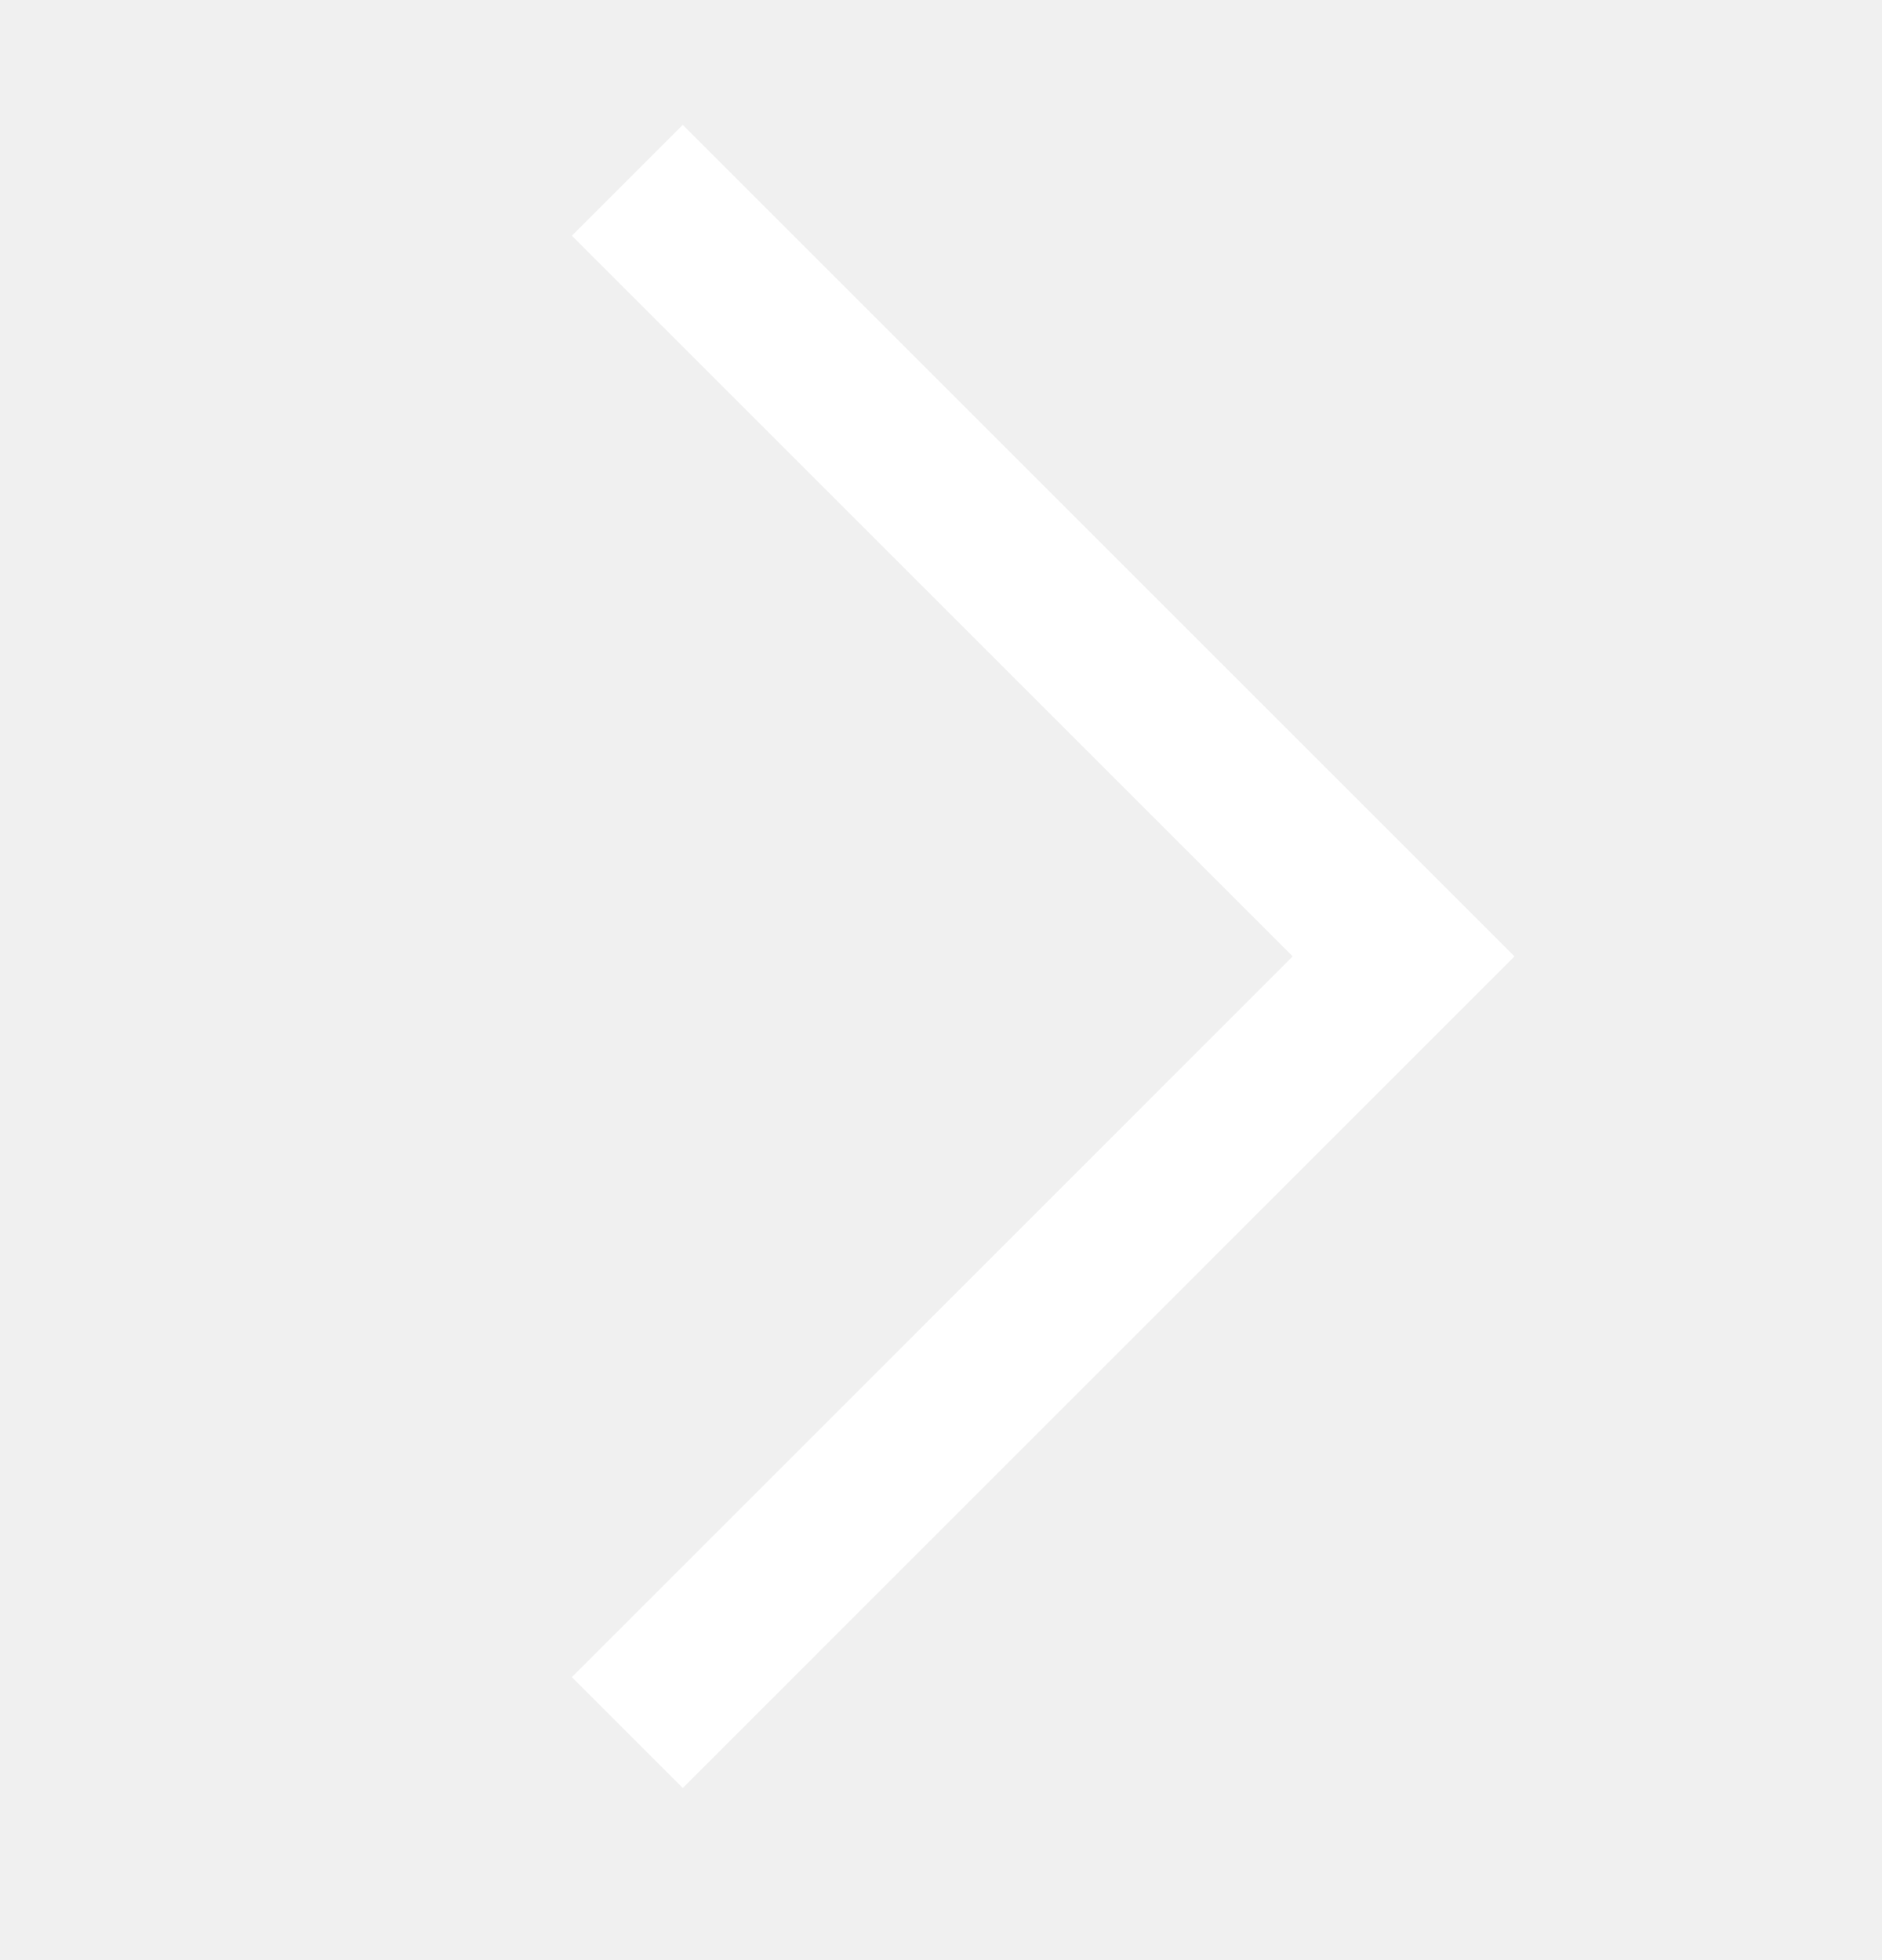
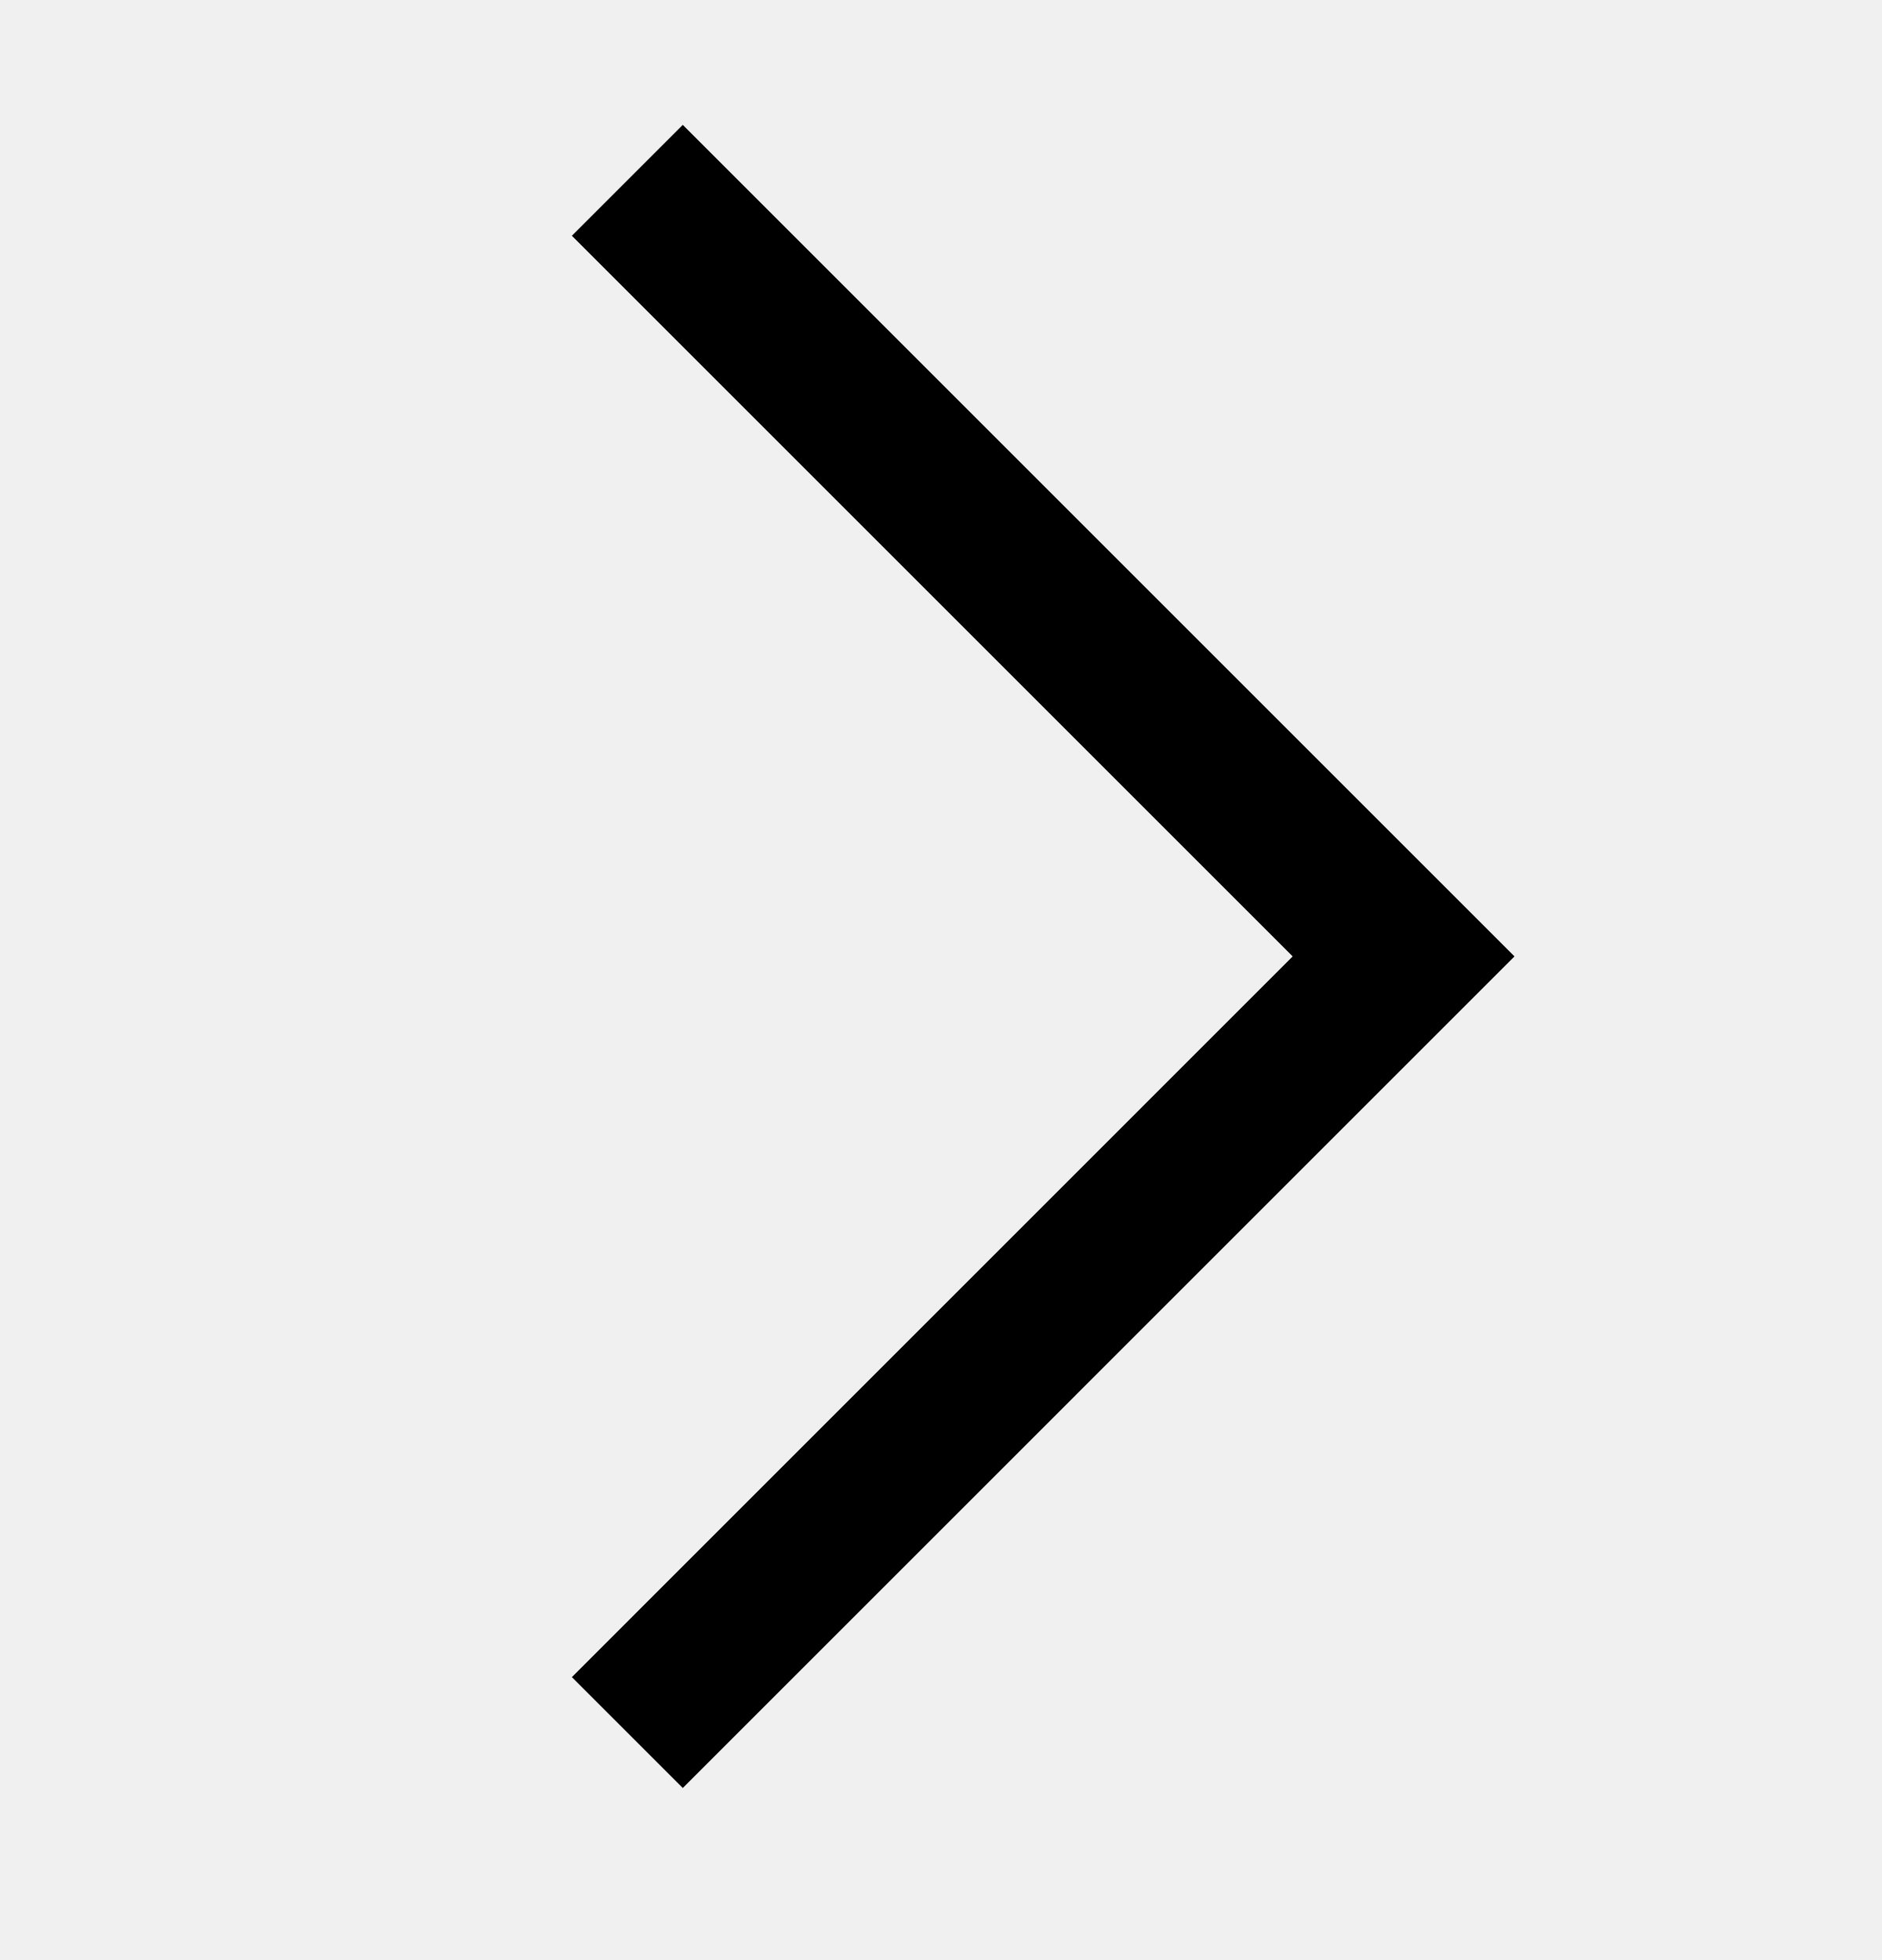
<svg xmlns="http://www.w3.org/2000/svg" width="24" height="25" viewBox="0 0 24 25" fill="none">
  <g clip-path="url(#clip0_272_818)">
-     <path d="M8 2.3L17.899 12.199L8 22.099" stroke="white" stroke-width="2" />
+     <path d="M8 2.3L17.899 12.199L8 22.099" stroke="currentColor" stroke-width="2" />
  </g>
  <defs>
    <clipPath id="clip0_272_818">
-       <rect width="24" height="24" fill="white" transform="translate(0 0.299805)" />
+       <rect width="24" height="24" fill="currentColor" transform="translate(0 0.299805)" />
    </clipPath>
  </defs>
</svg>
